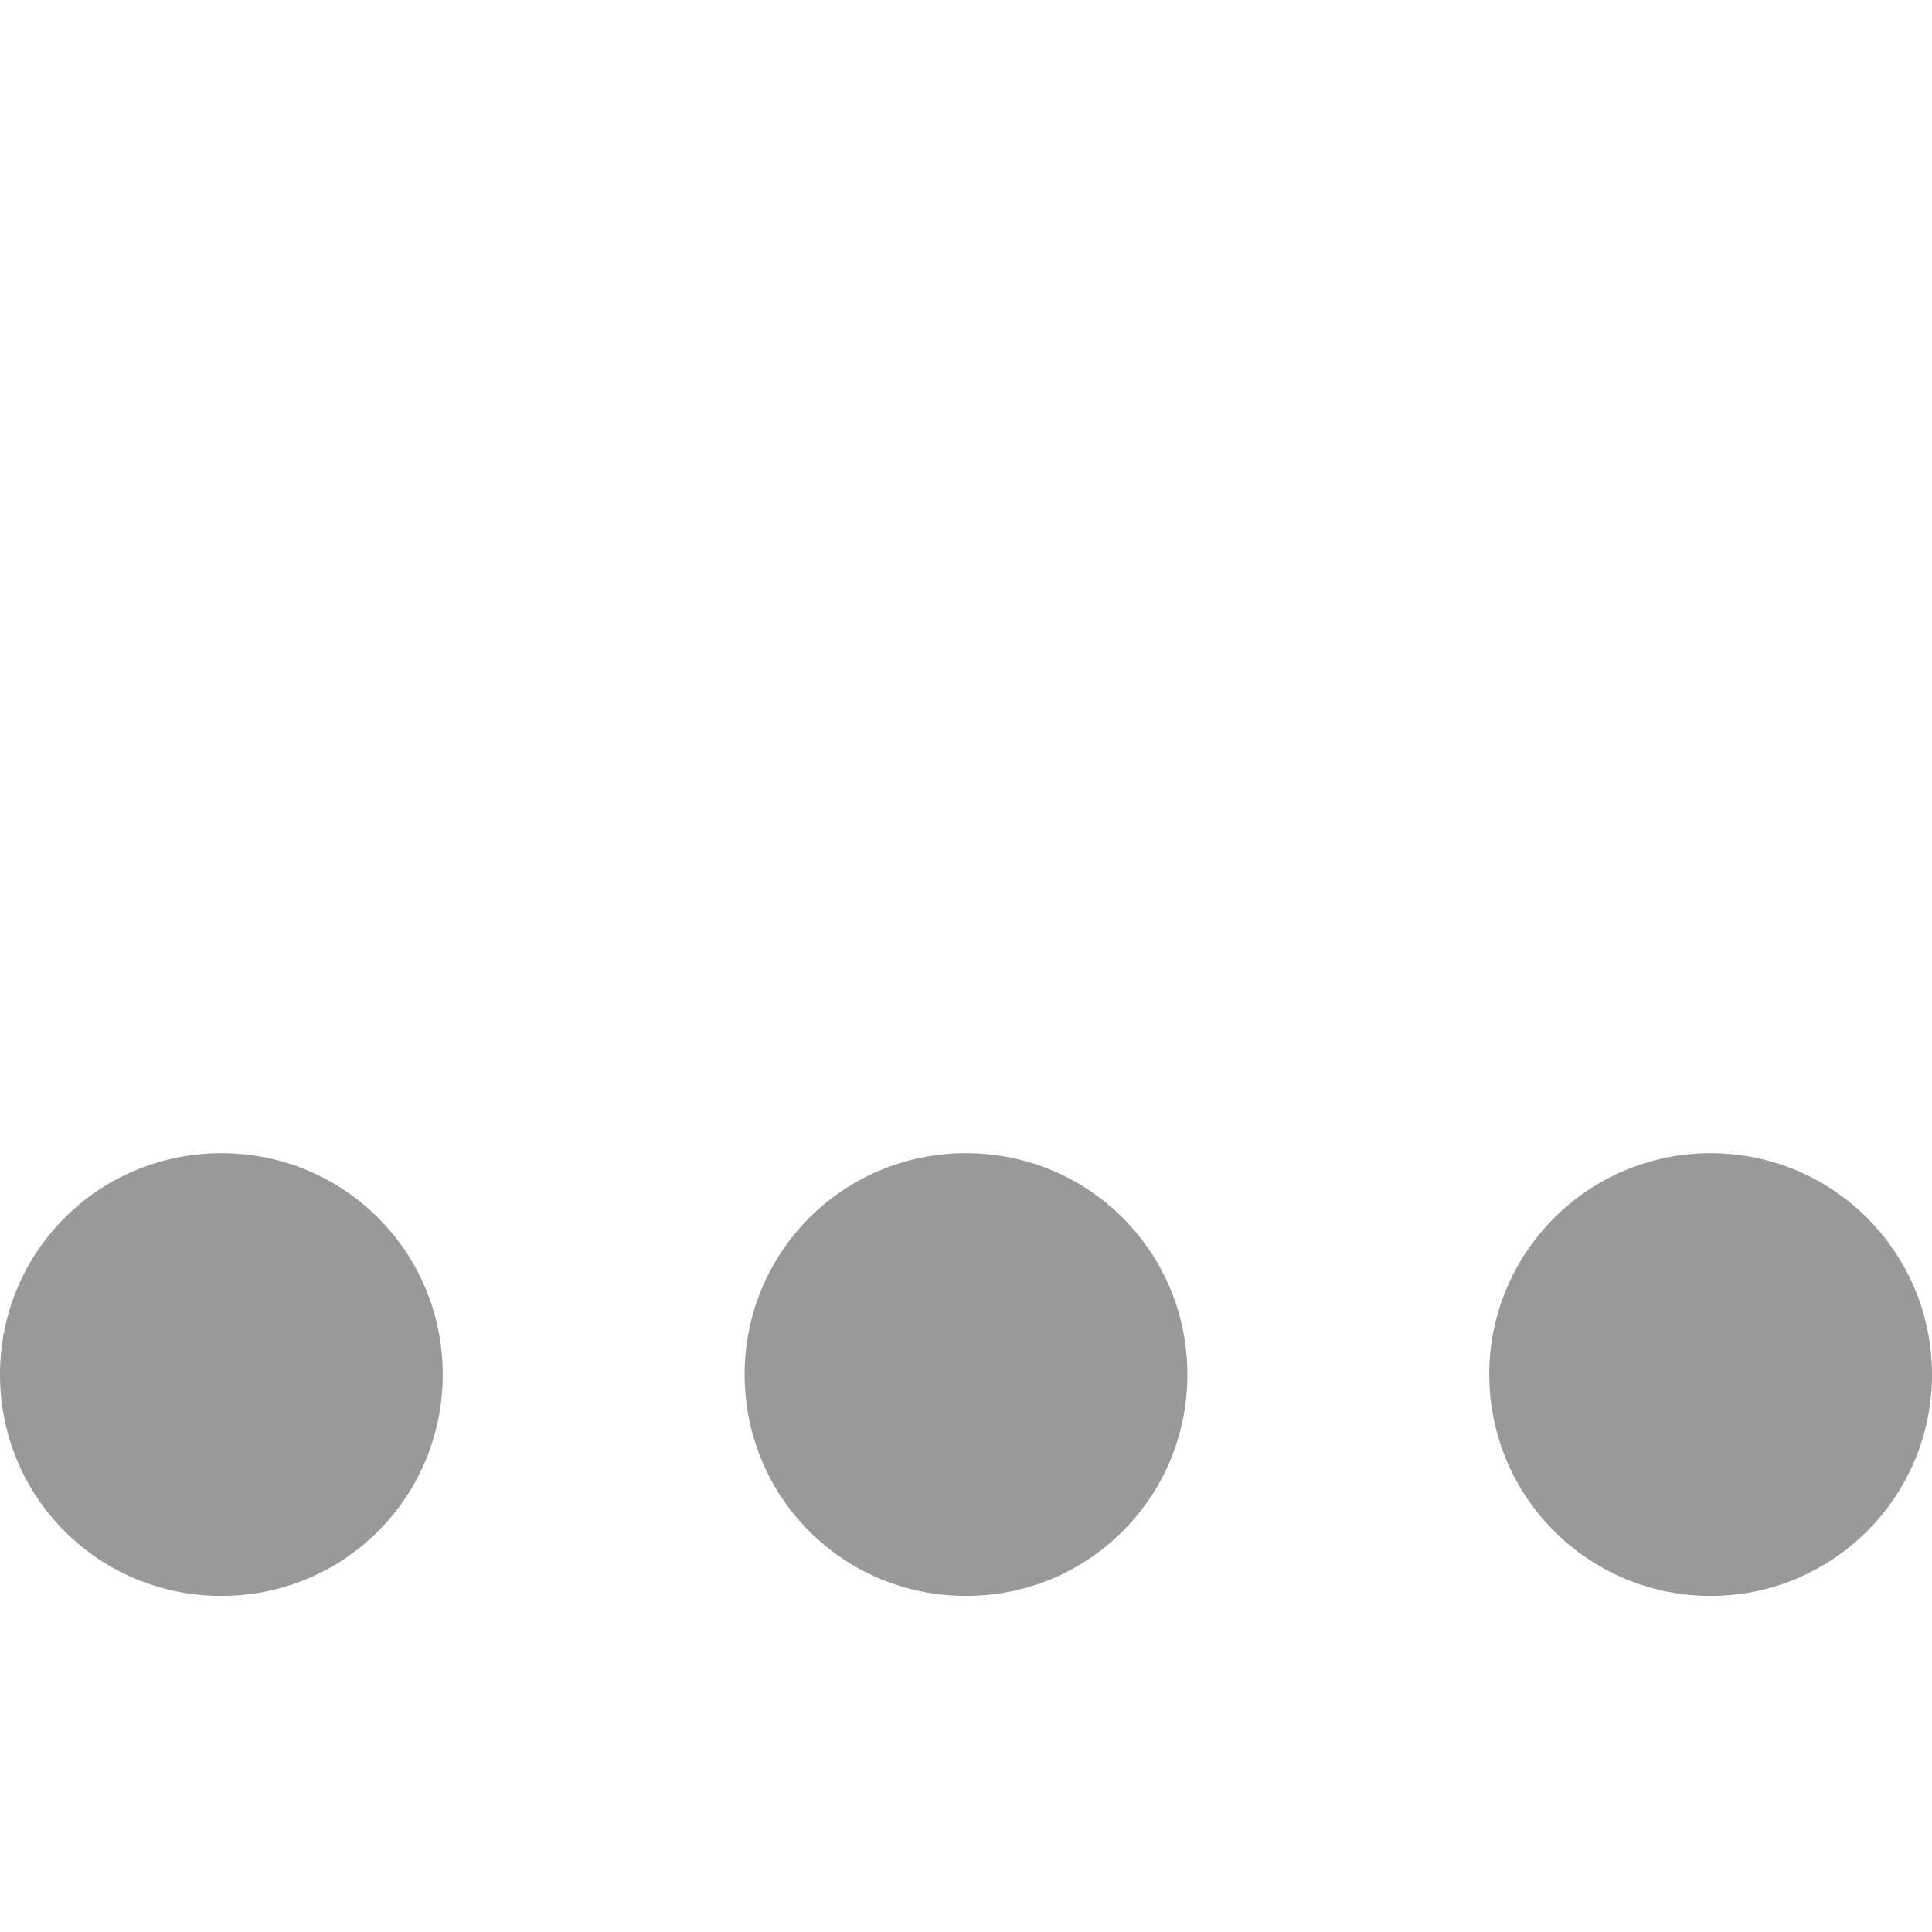
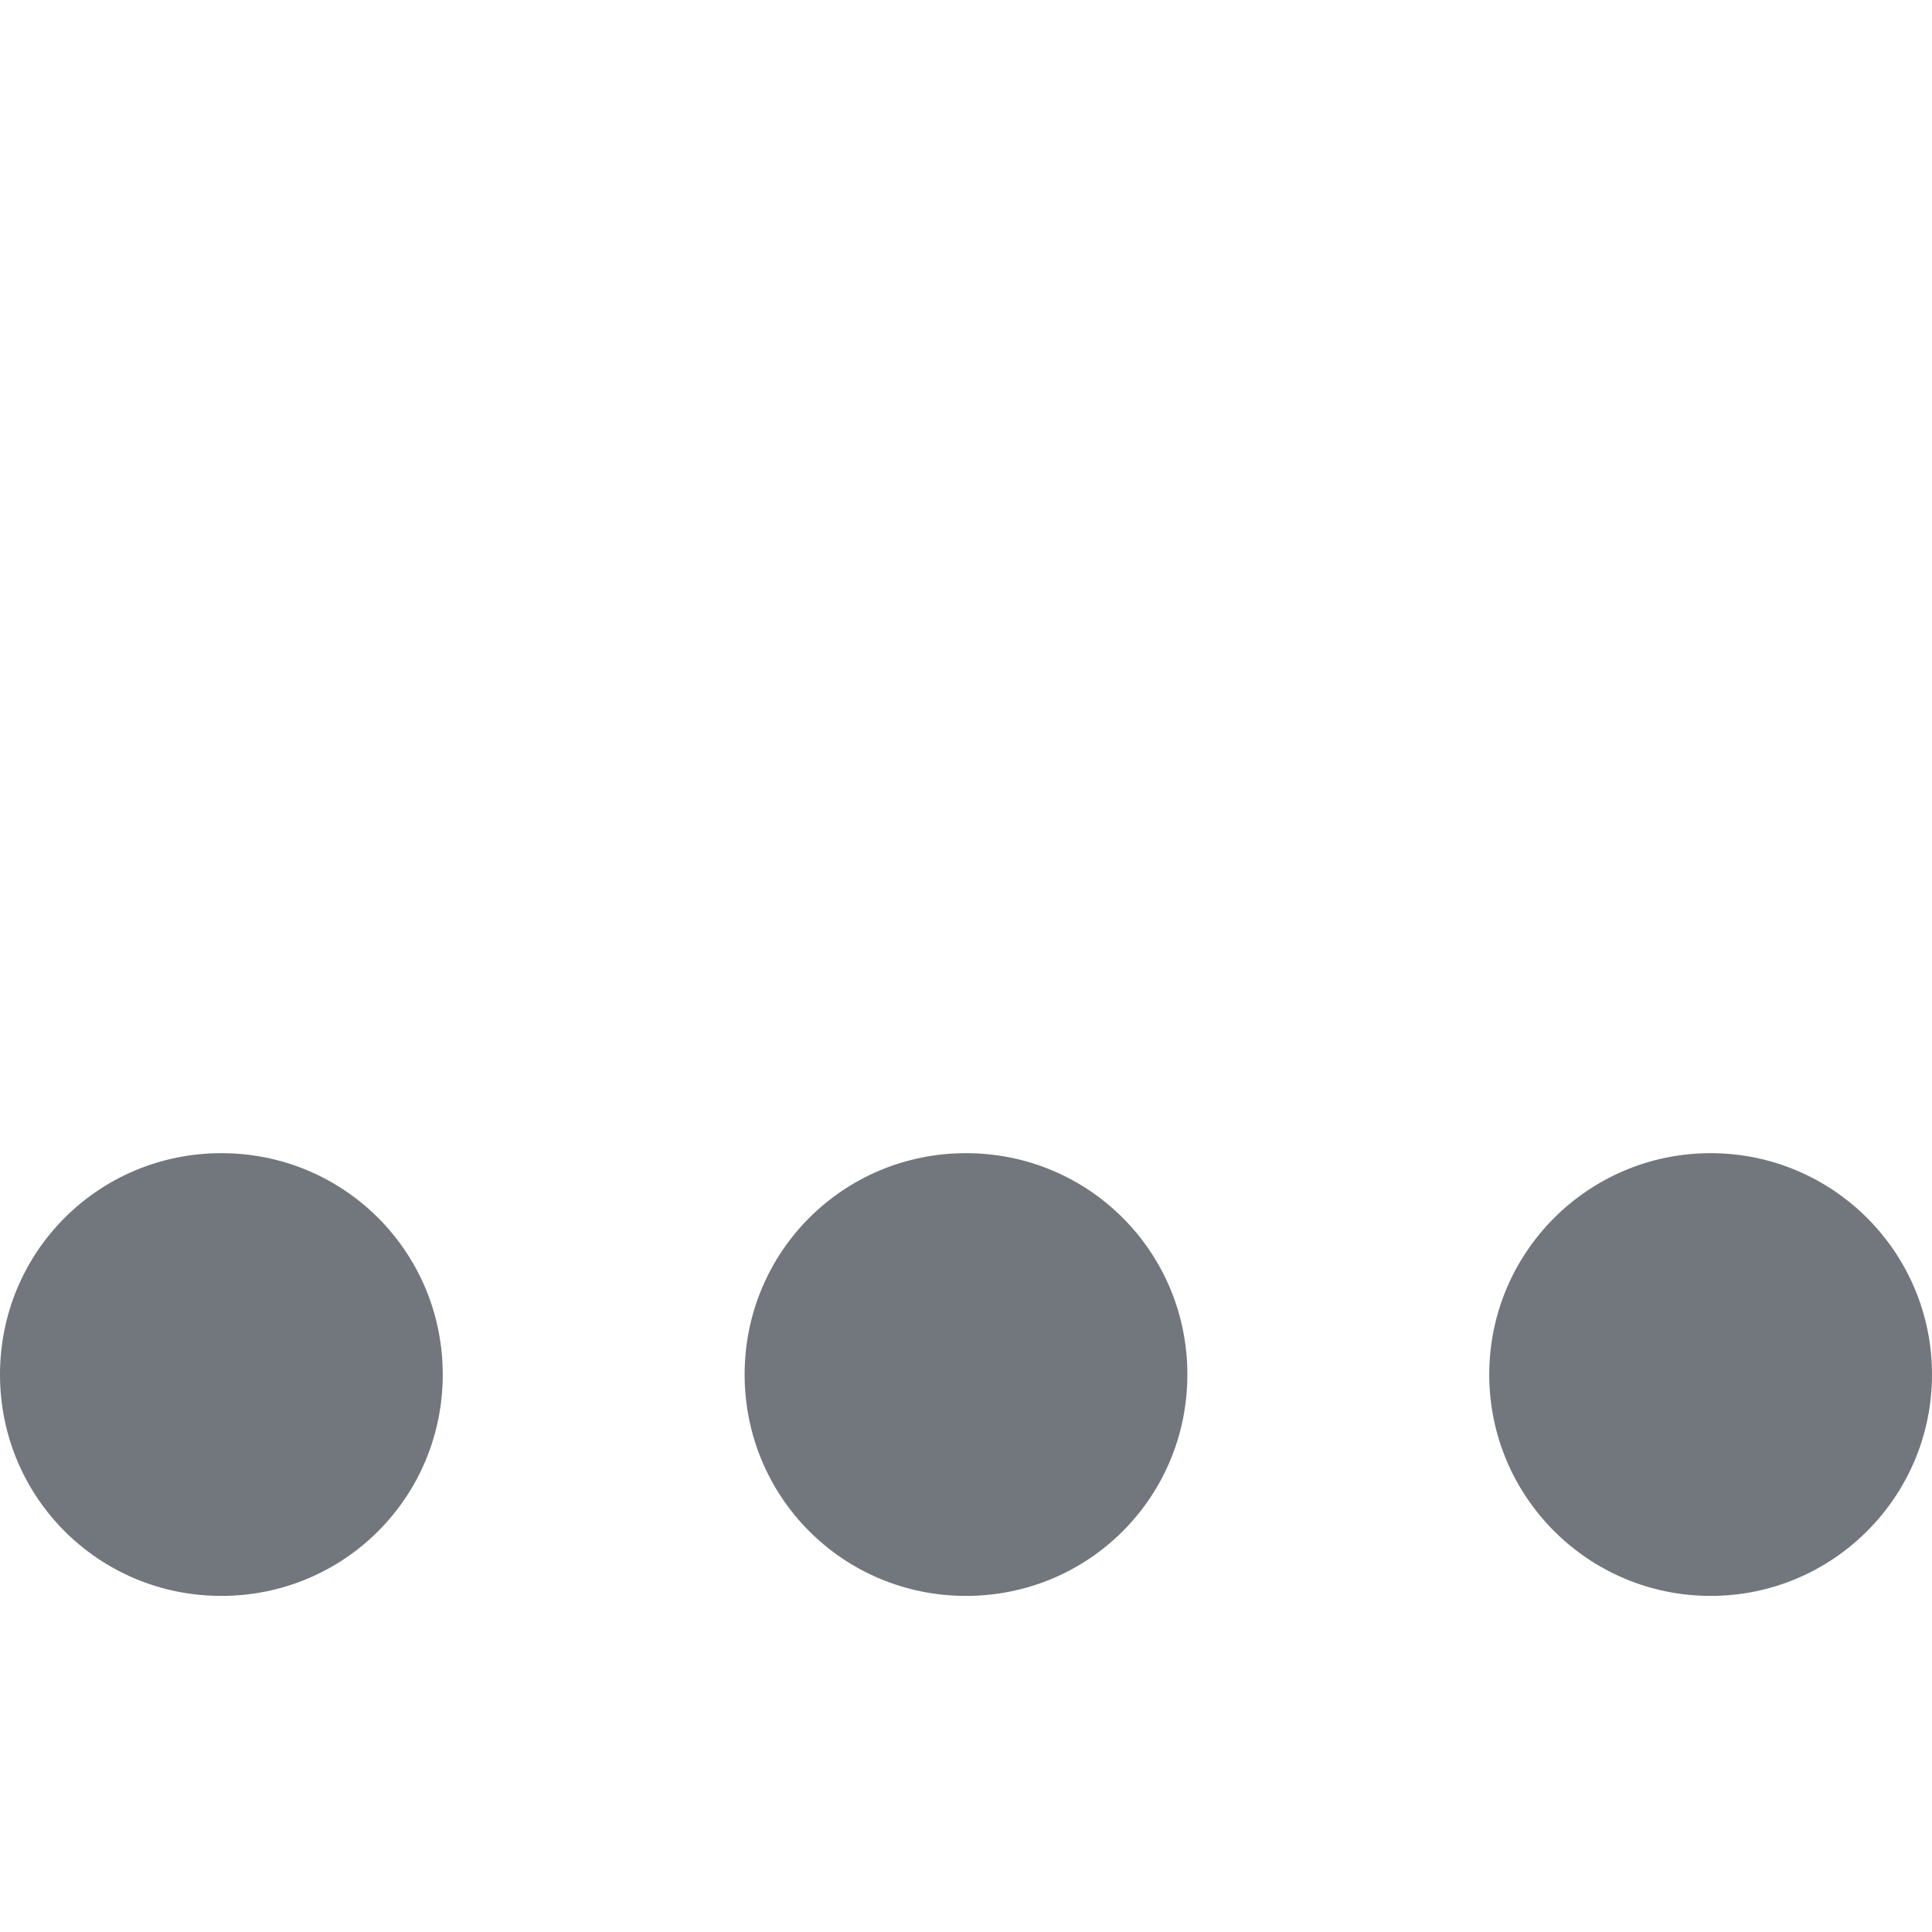
<svg xmlns="http://www.w3.org/2000/svg" version="1.1" width="100%" height="100%" viewBox="0 0 96 96" id="Layer_1" xml:space="preserve">
  <defs id="defs15" />
  <g transform="translate(0,20)" id="g3">
    <g id="g5">
-       <path d="m 22,48.3 c 0,6.1 -4.9,11 -11,11 -6.1,0 -11,-4.9 -11,-11 0,-6.1 4.9,-11 11,-11 6.1,0 11,4.9 11,11 z" id="path7" style="fill:#999999" />
-       <path d="m 59,48.3 c 0,6.1 -4.9,11 -11,11 -6.1,0 -11,-4.9 -11,-11 0,-6.1 4.9,-11 11,-11 6.1,0 11,4.9 11,11 z" id="path9" style="fill:#999999" />
-       <circle cx="85" cy="48.3" r="11" id="circle11" style="fill:#999999" />
+       <path d="m 22,48.3 c 0,6.1 -4.9,11 -11,11 -6.1,0 -11,-4.9 -11,-11 0,-6.1 4.9,-11 11,-11 6.1,0 11,4.9 11,11 z" id="path7" style="fill:#72777d" />
+       <path d="m 59,48.3 c 0,6.1 -4.9,11 -11,11 -6.1,0 -11,-4.9 -11,-11 0,-6.1 4.9,-11 11,-11 6.1,0 11,4.9 11,11 z" id="path9" style="fill:#72777d" />
+       <circle cx="85" cy="48.3" r="11" id="circle11" style="fill:#72777d" />
    </g>
  </g>
</svg>
